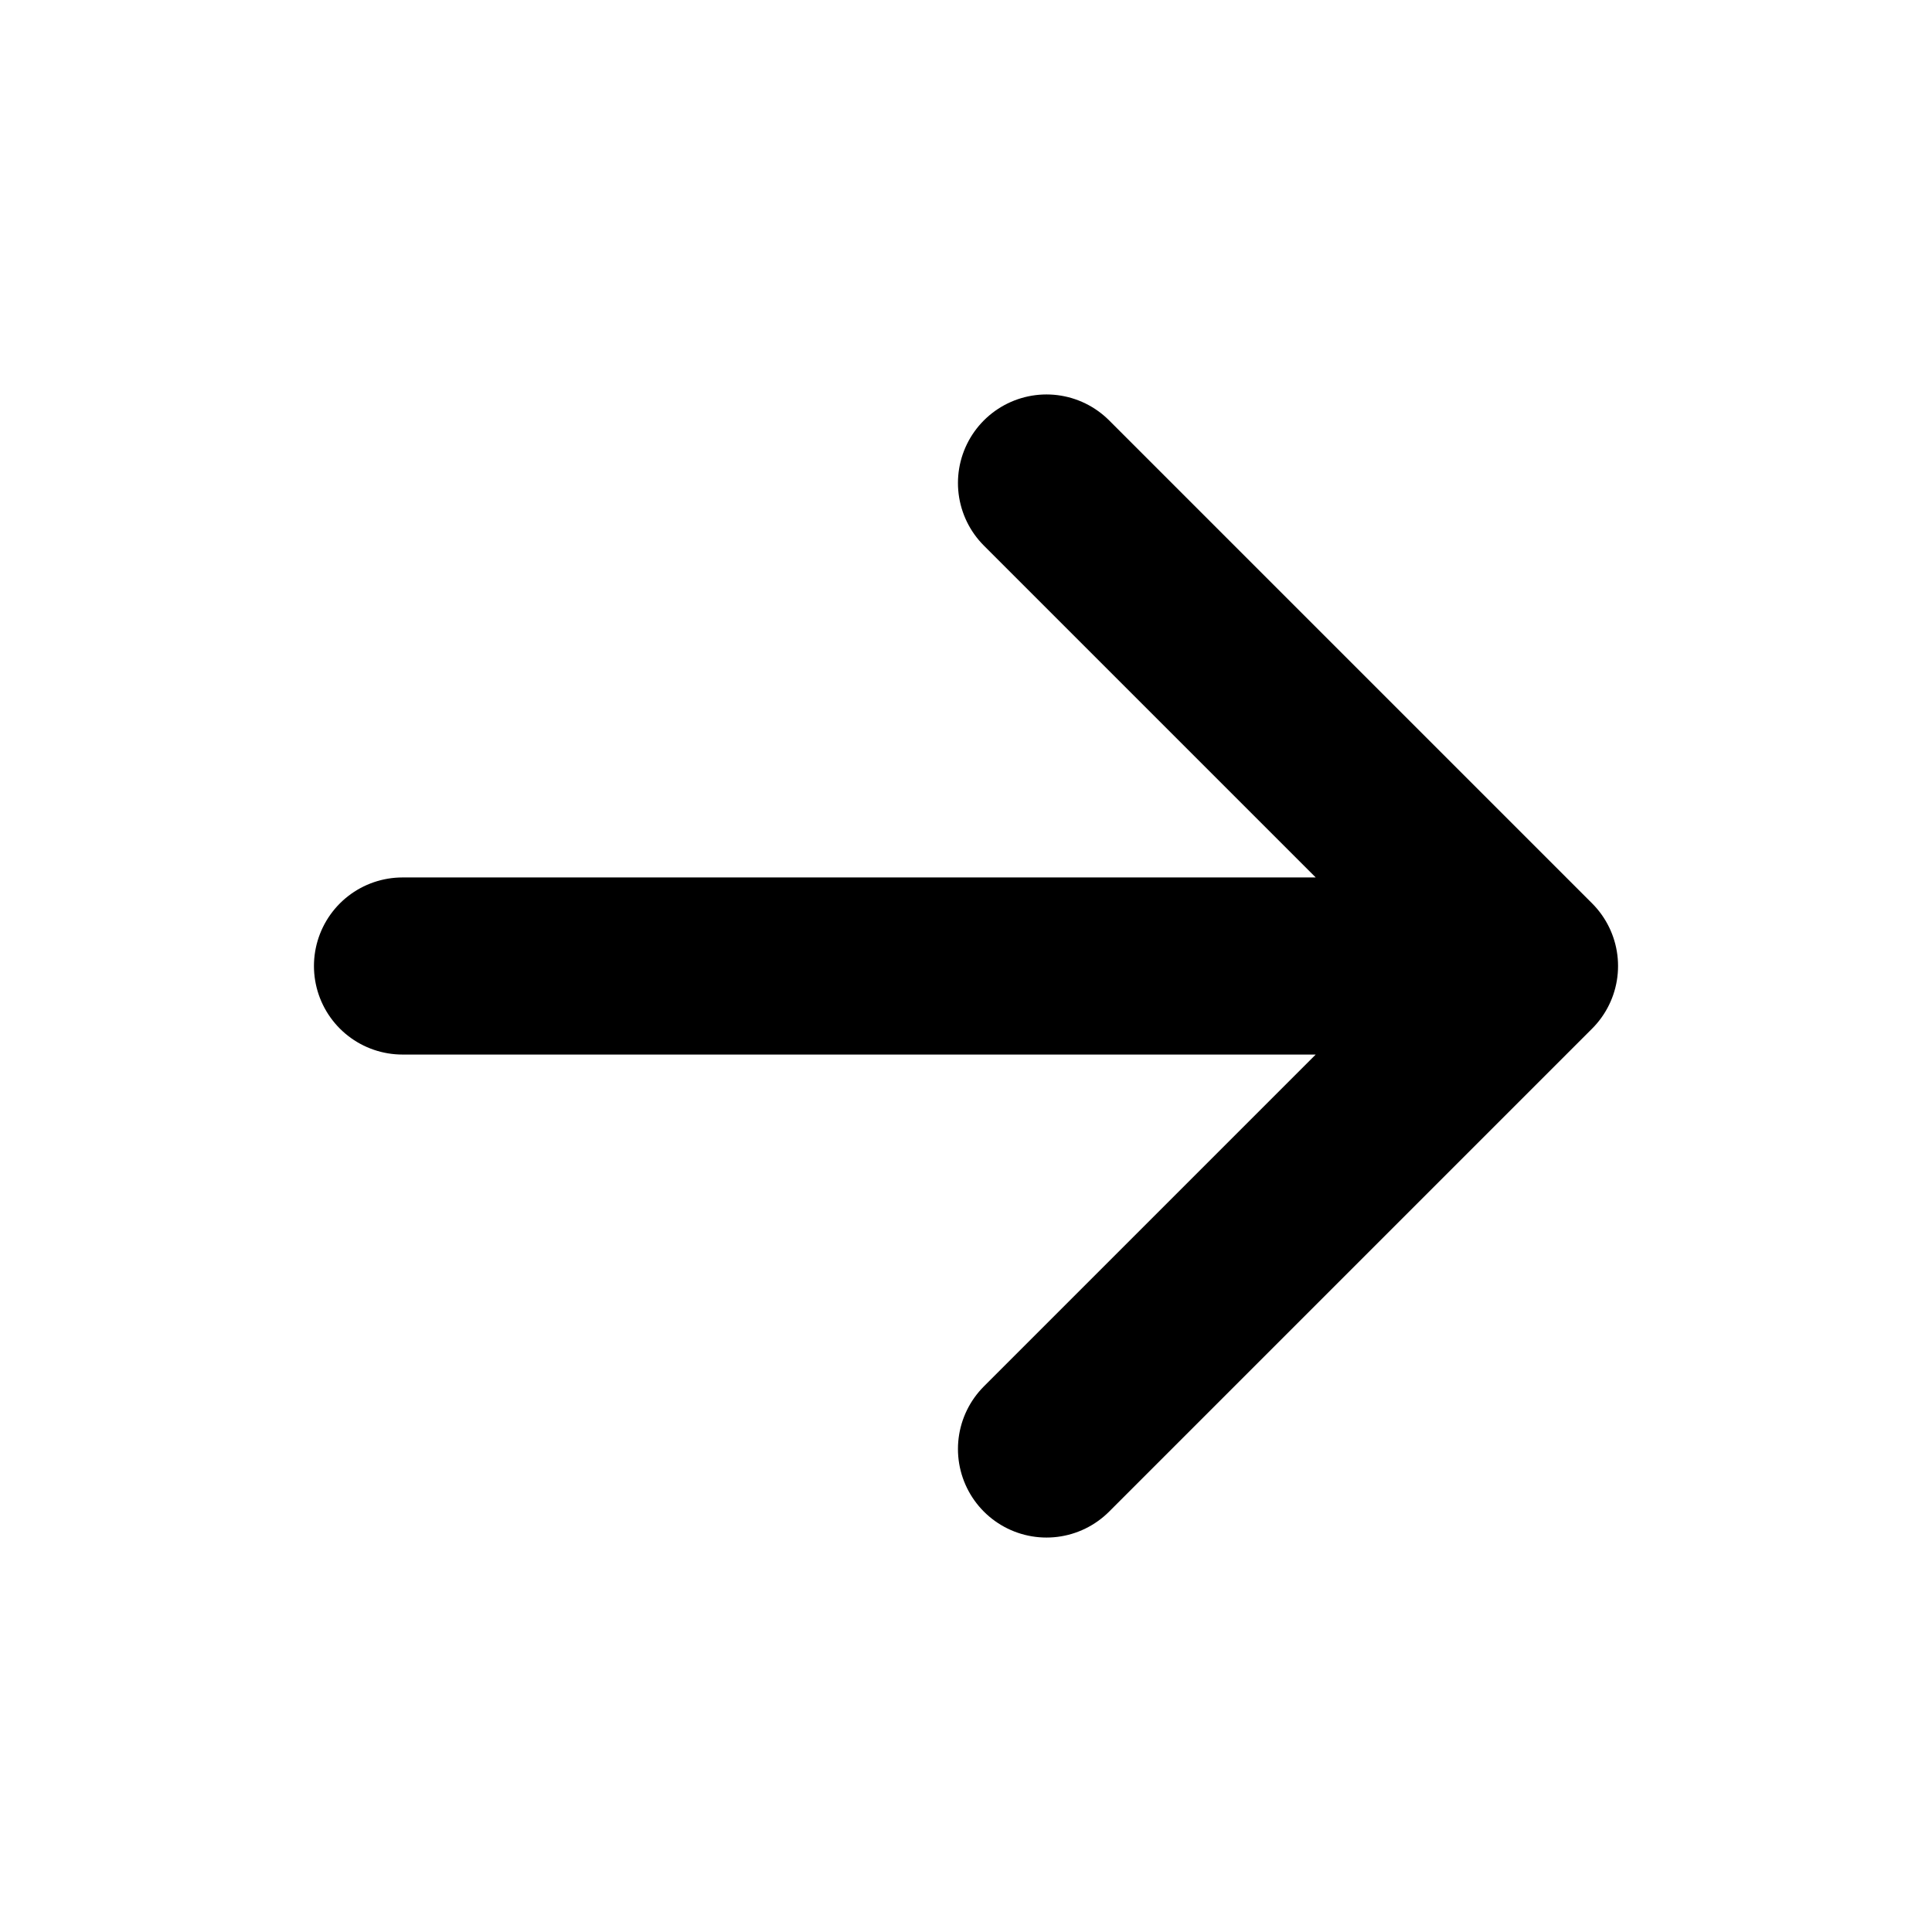
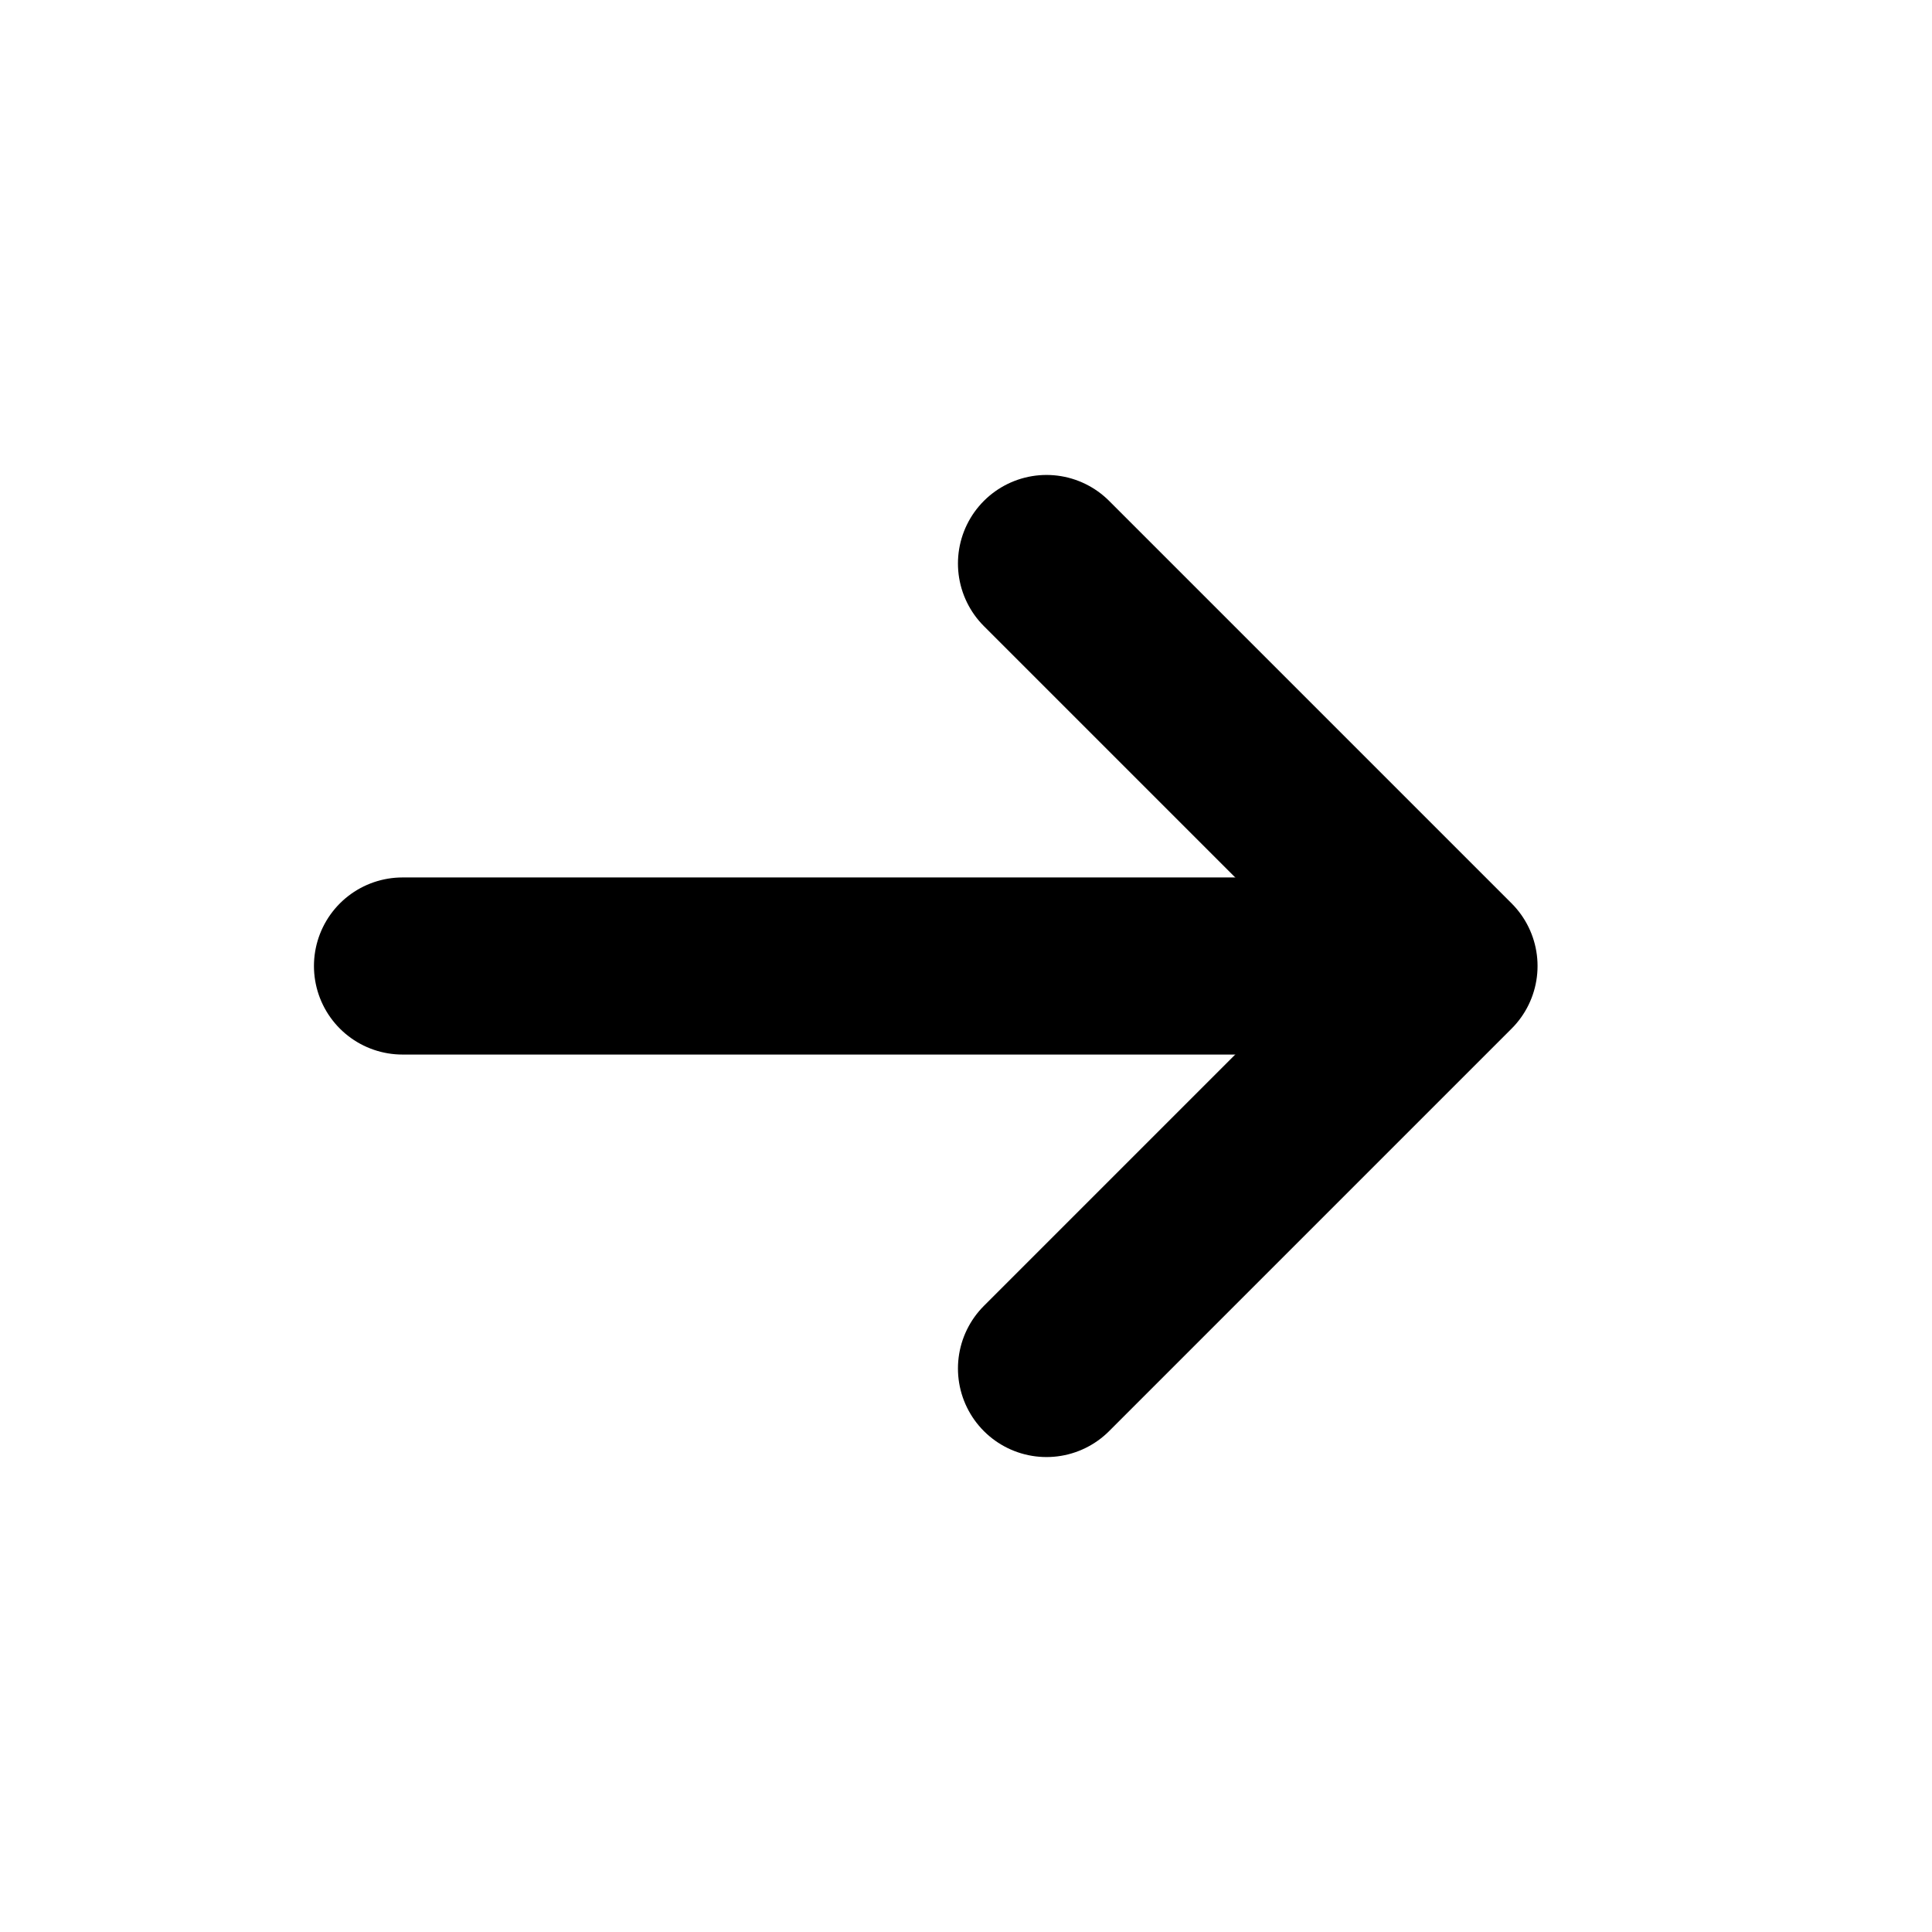
<svg xmlns="http://www.w3.org/2000/svg" viewBox="0 0 24 24" fill="none" stroke="currentColor" stroke-width="2.2" stroke-linecap="round" stroke-linejoin="round">
-   <path d="M5 12h12M13 6l6 6-6 6" />
+   <path d="M5,12 h12" />
+   <path d="M13,7 l5,5 -5,5" />
</svg>
